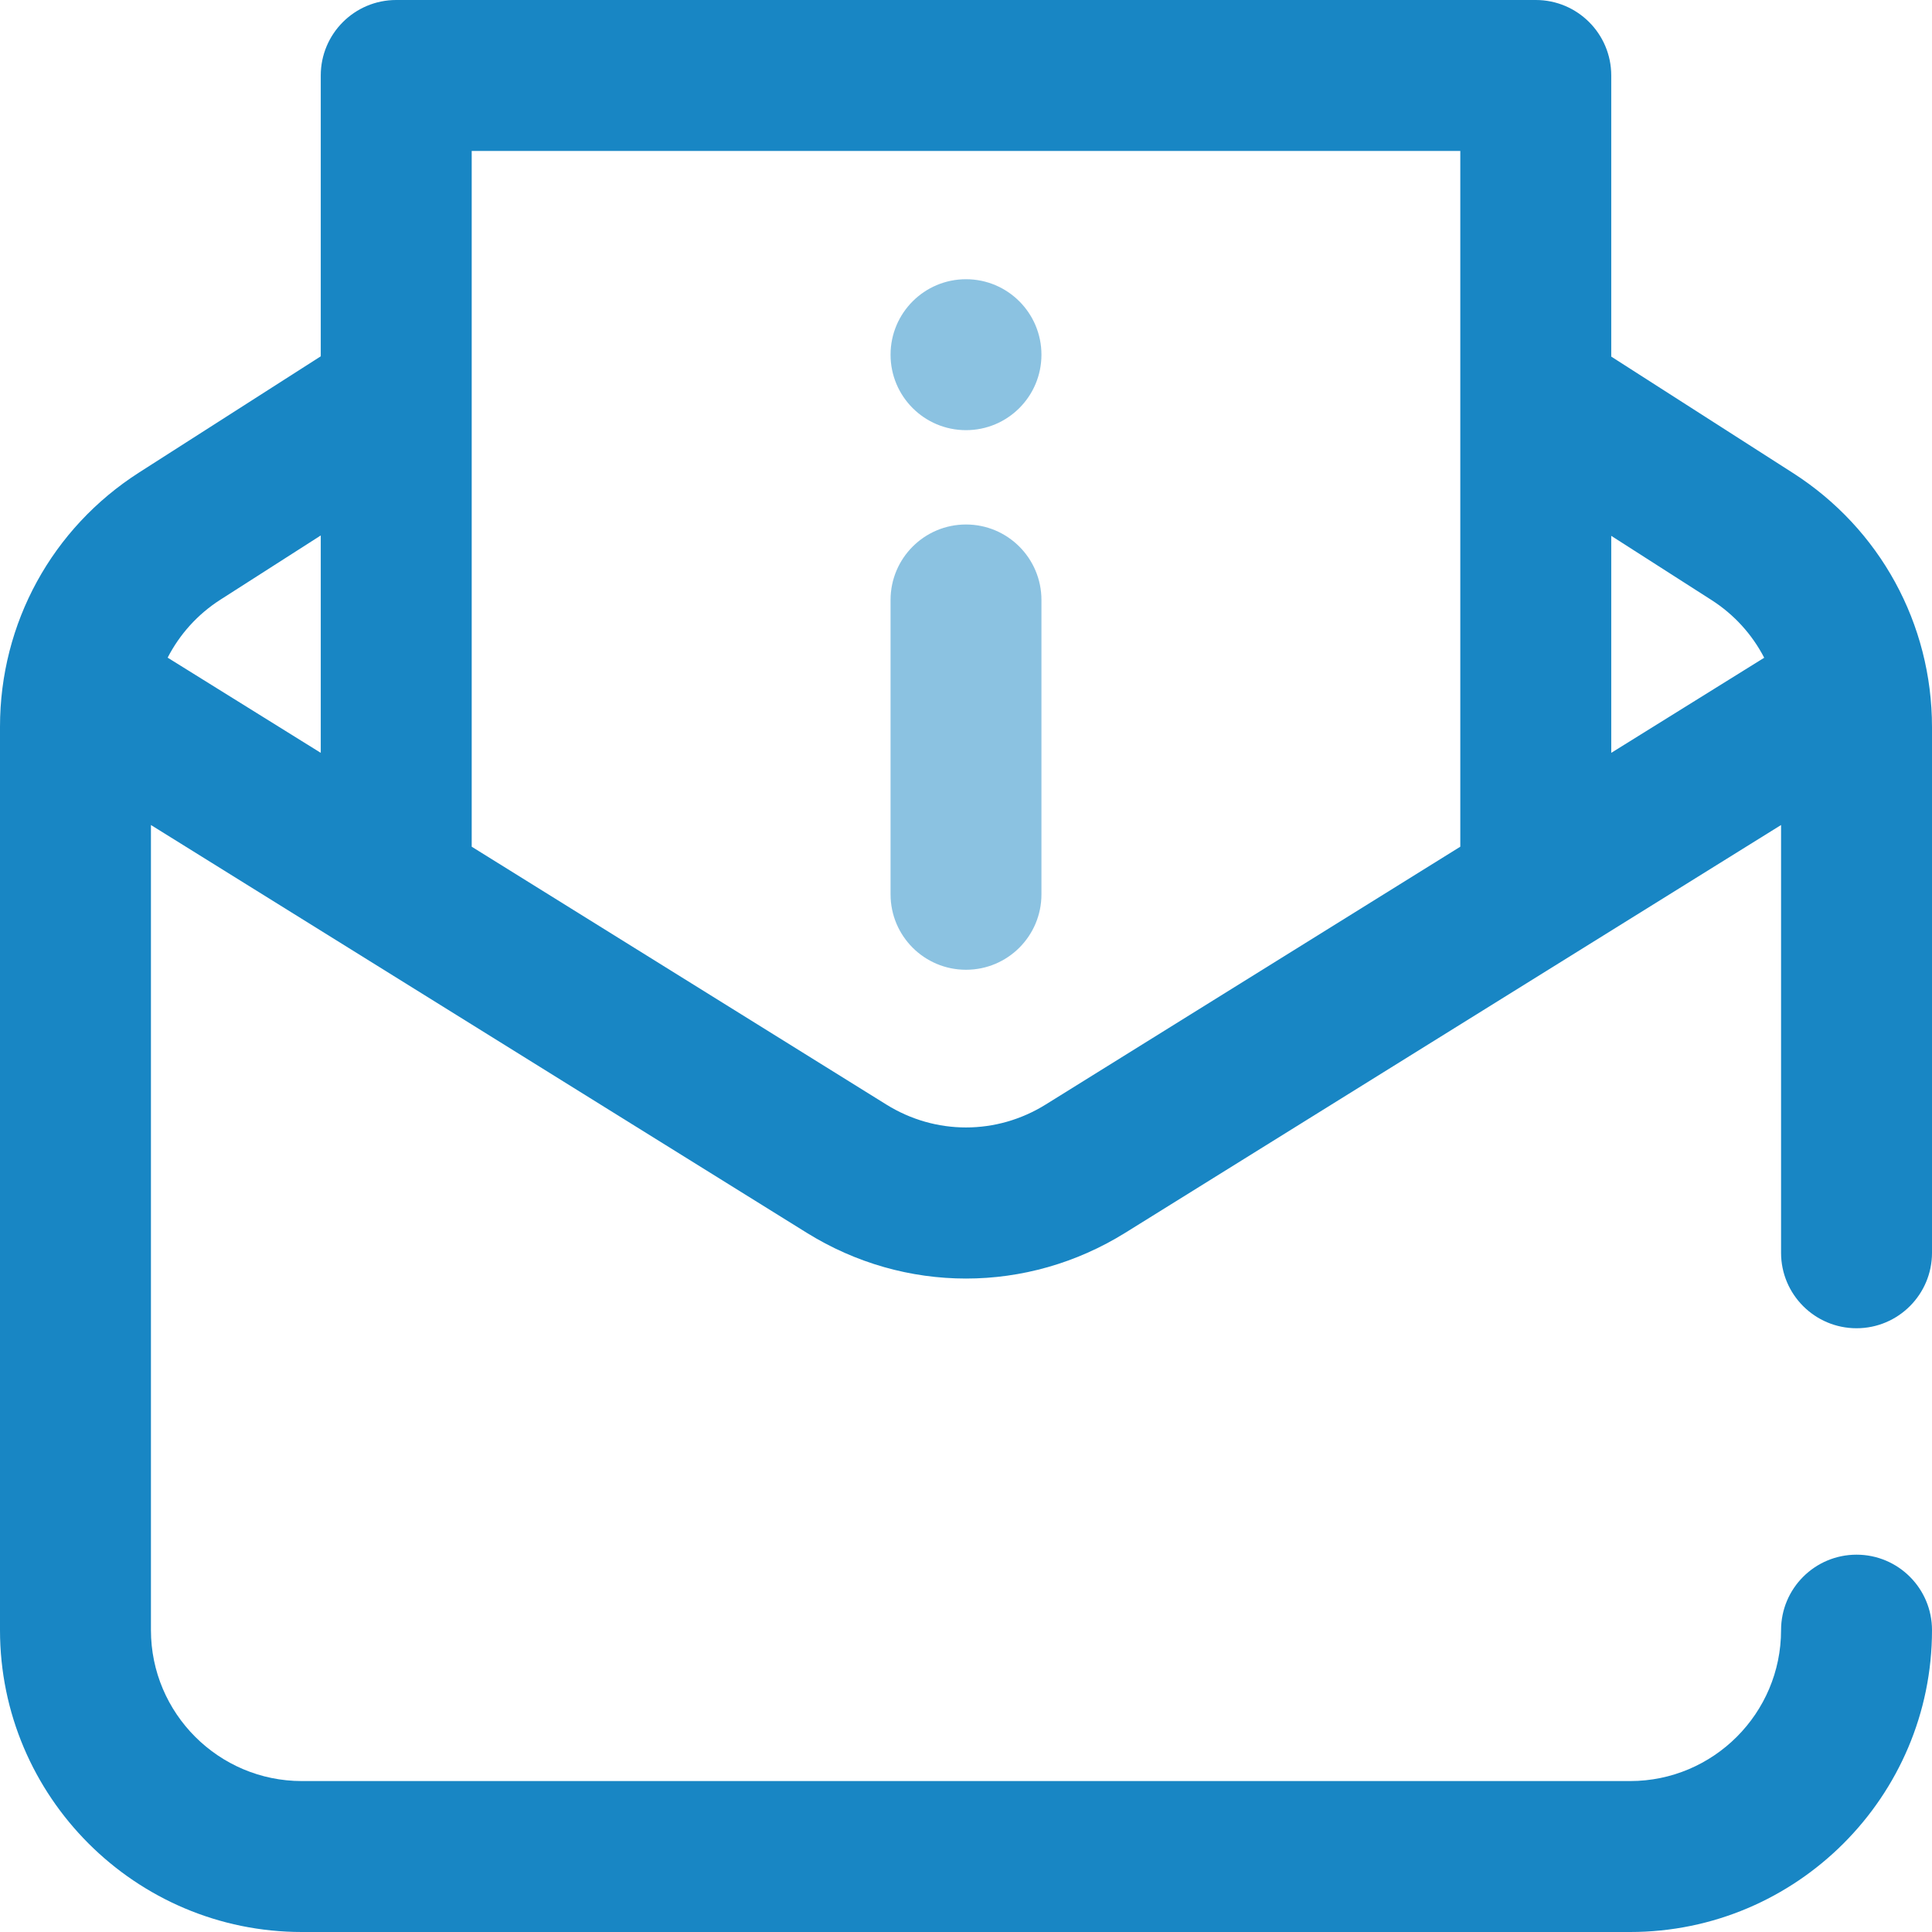
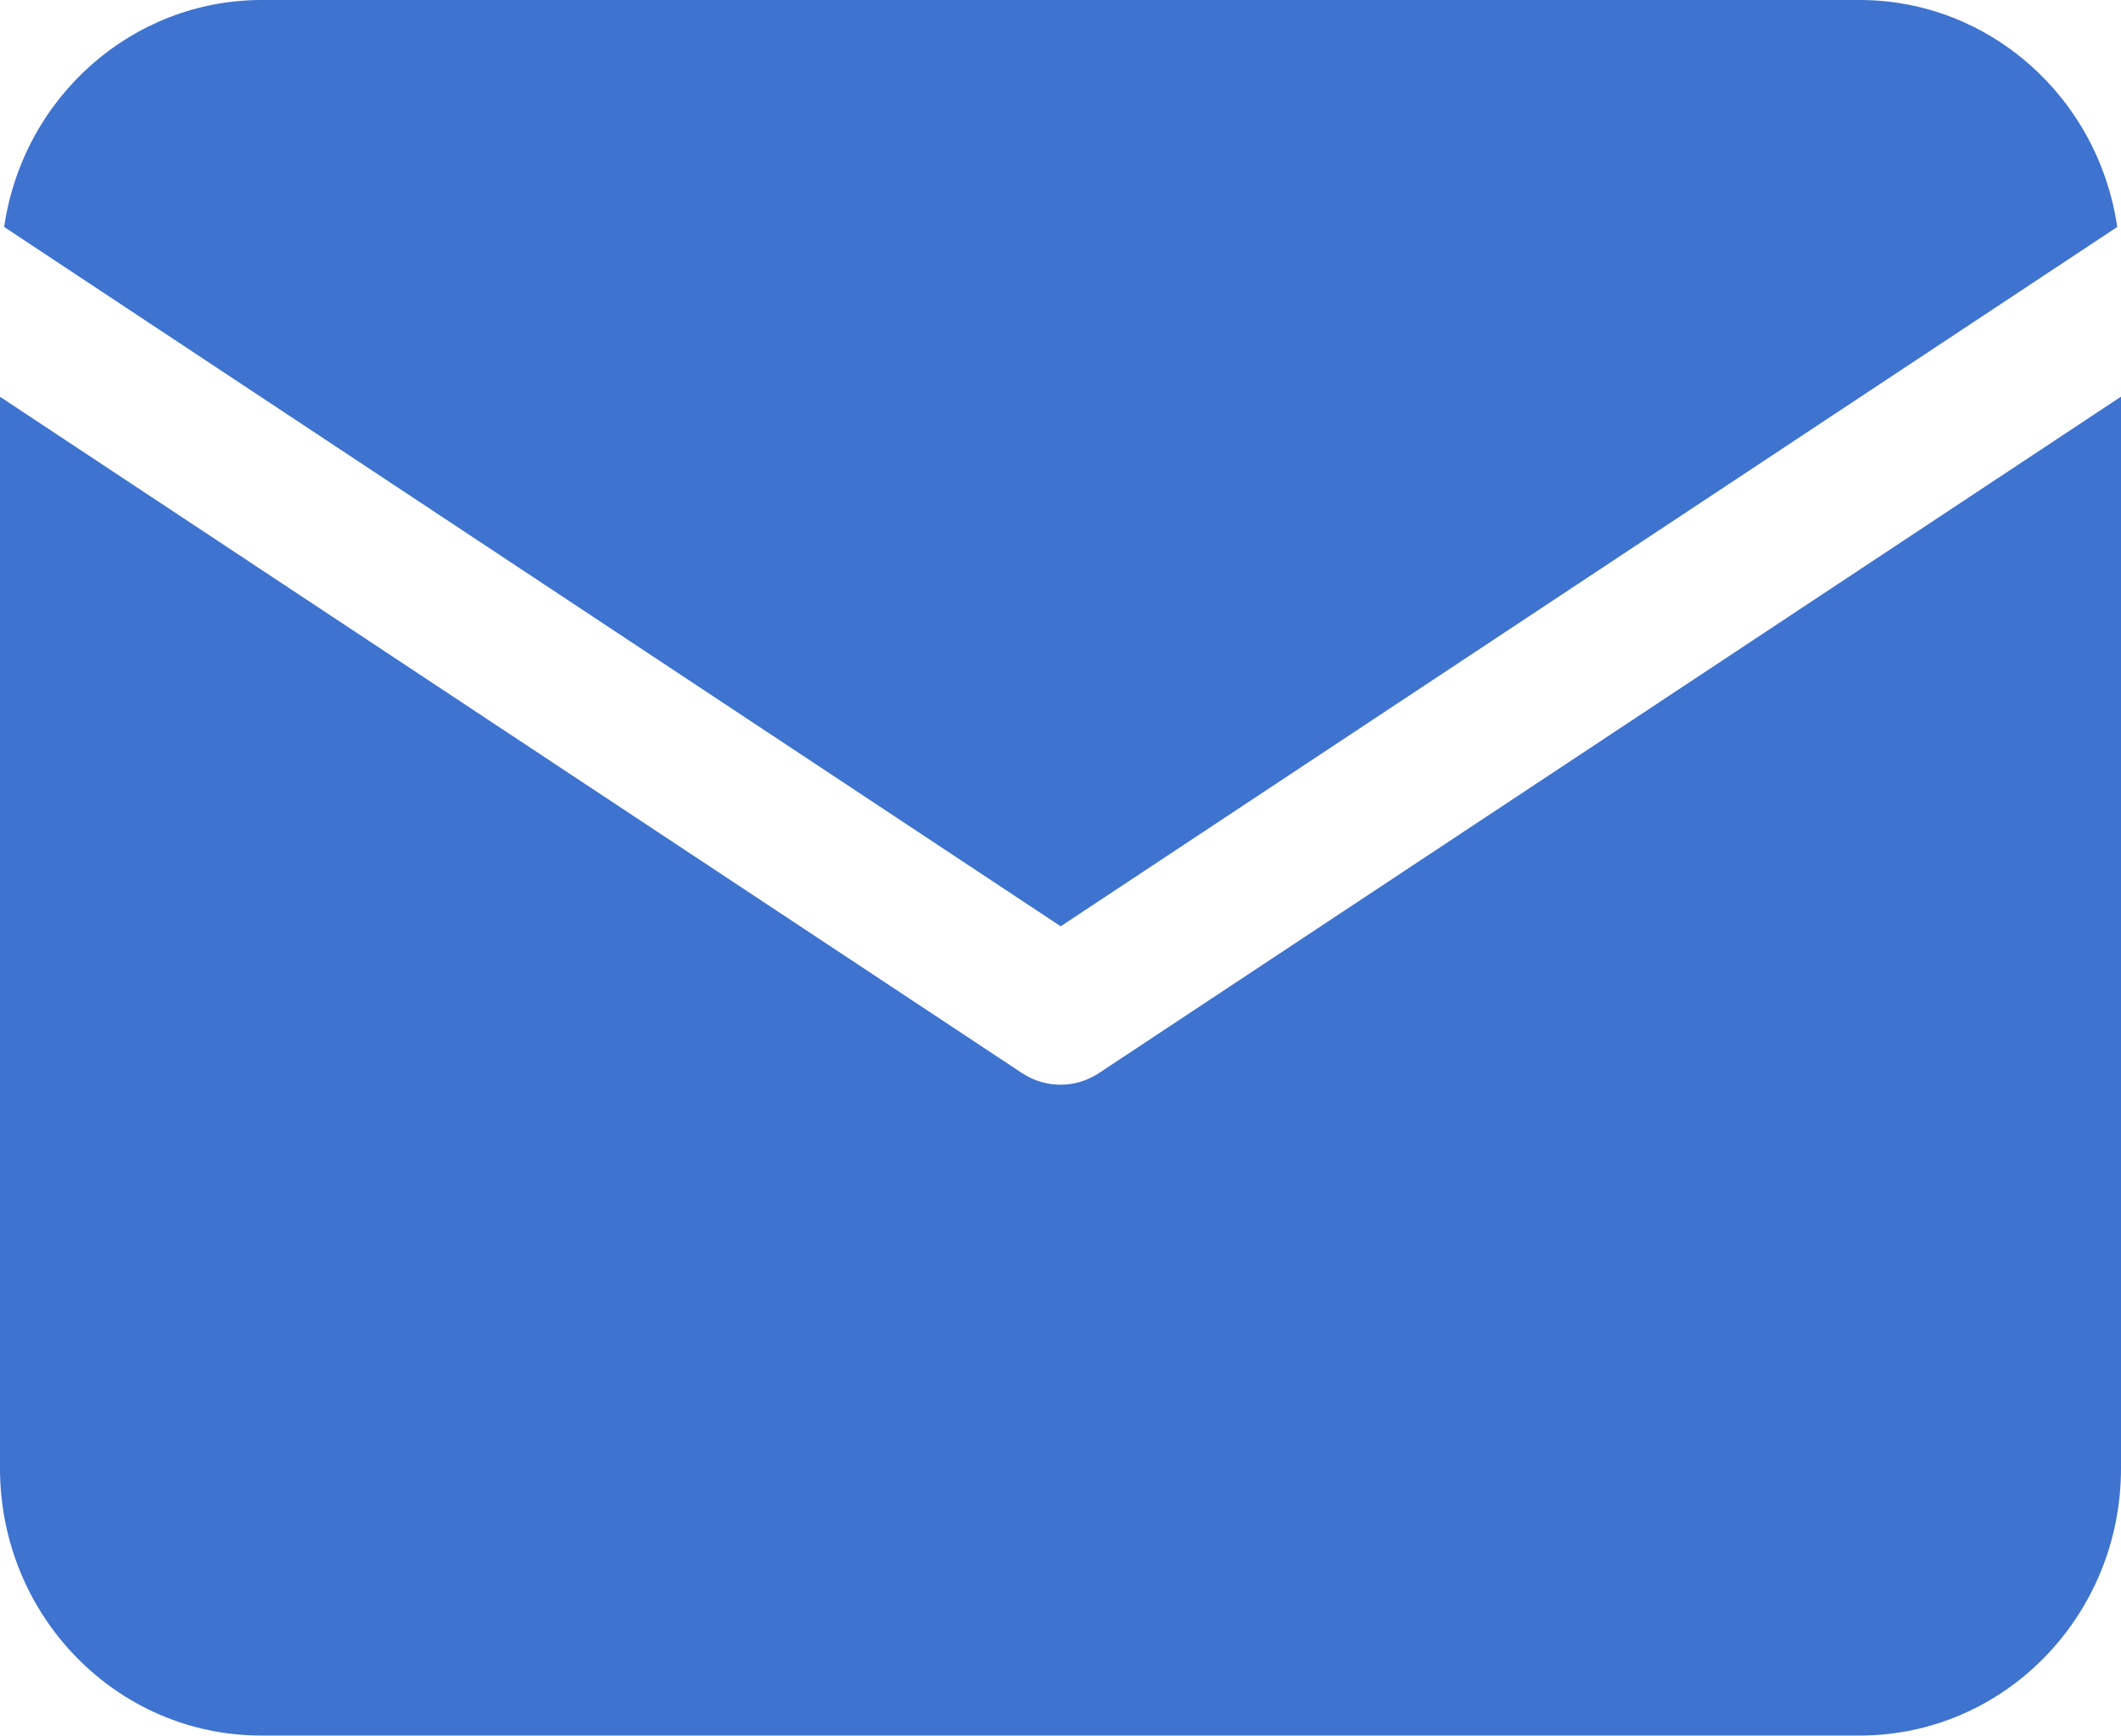
- <svg xmlns="http://www.w3.org/2000/svg" width="40" height="40" viewBox="0 0 40 40" fill="none">
-   <path fill-rule="evenodd" clip-rule="evenodd" d="M40 25.938C40 26.8 39.3 27.5 38.438 27.5C37.575 27.5 36.875 26.8 36.875 25.938V17.081L23.3 25.522C22.282 26.155 21.141 26.471 20 26.471C18.859 26.471 17.718 26.155 16.7 25.522L3.125 17.081V33.75C3.125 35.473 4.527 36.875 6.25 36.875H33.75C35.473 36.875 36.875 35.473 36.875 33.75C36.875 32.887 37.575 32.188 38.438 32.188C39.3 32.188 40 32.887 40 33.75C40 37.196 37.196 40 33.75 40H6.25C2.804 40 0 37.196 0 33.75V15.046C0 12.903 1.077 10.935 2.882 9.781L6.641 7.377V1.562C6.641 0.7 7.34 0 8.203 0H31.797C32.66 0 33.359 0.7 33.359 1.562V7.383L37.12 9.792C38.923 10.946 40 12.914 40 15.055V25.938ZM36.526 13.618C36.278 13.139 35.907 12.725 35.435 12.423L33.359 11.094V15.587L36.526 13.618ZM4.566 12.414L6.641 11.086V15.587L3.471 13.616C3.719 13.134 4.091 12.717 4.566 12.414ZM18.35 22.868C19.367 23.501 20.632 23.501 21.65 22.868L30.234 17.53V3.125H9.766V17.53L18.35 22.868Z" fill="#1886C4" />
-   <path opacity="0.5" fill-rule="evenodd" clip-rule="evenodd" d="M20 8.906C20.863 8.906 21.562 8.207 21.562 7.344C21.562 6.481 20.863 5.781 20 5.781C19.137 5.781 18.438 6.481 18.438 7.344C18.438 8.207 19.137 8.906 20 8.906ZM21.562 18.516V12.422C21.562 11.559 20.863 10.859 20 10.859C19.137 10.859 18.438 11.559 18.438 12.422V18.516C18.438 19.379 19.137 20.078 20 20.078C20.863 20.078 21.562 19.379 21.562 18.516Z" fill="#1886C4" />
+ <svg xmlns="http://www.w3.org/2000/svg" width="22" height="18" viewBox="0 0 22 18" fill="none">
+   <path d="M21.961 2.354C21.763 1.004 20.631 0.004 19.297 0H2.707C1.372 0.004 0.24 1.004 0.043 2.354L11.002 9.607L21.961 2.354Z" fill="#3E73CF" />
+   <path d="M11.398 11.13C11.156 11.29 10.844 11.29 10.602 11.13L0 4.115V15.233C0.002 16.761 1.212 17.998 2.705 18H19.295C20.788 17.998 21.998 16.761 22 15.233V4.114L11.398 11.13Z" fill="#3E73CF" />
</svg>
